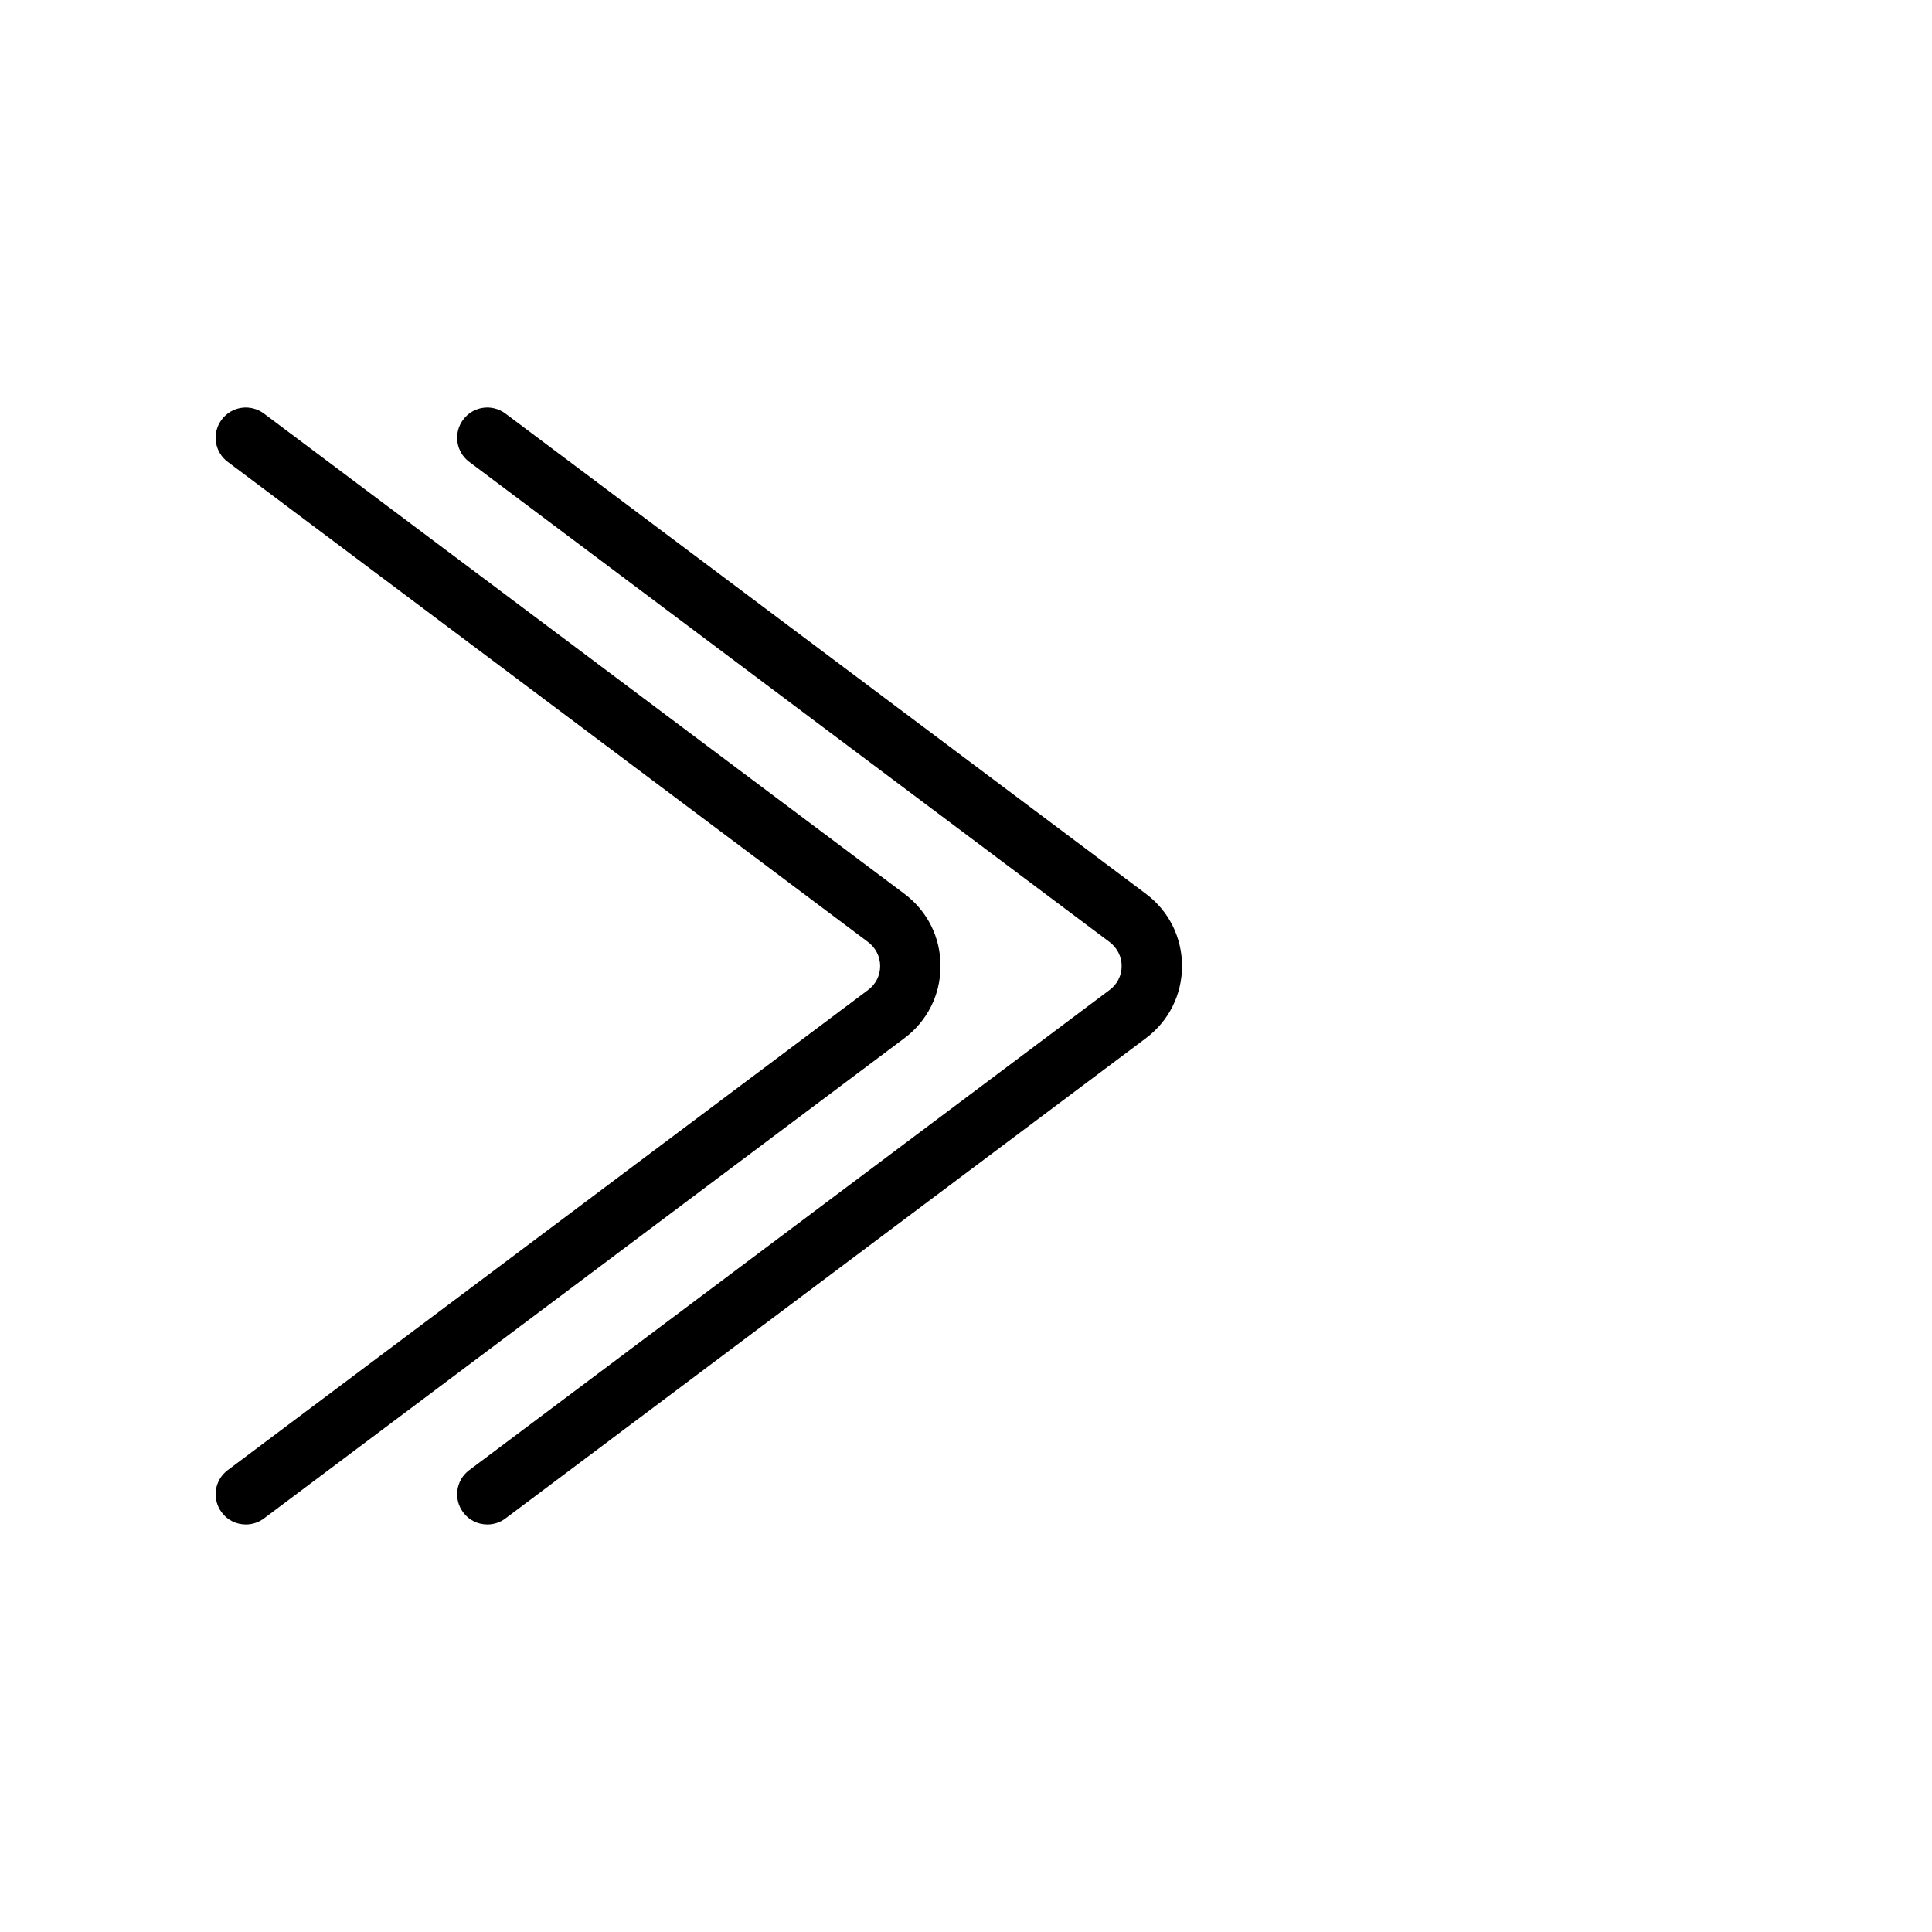
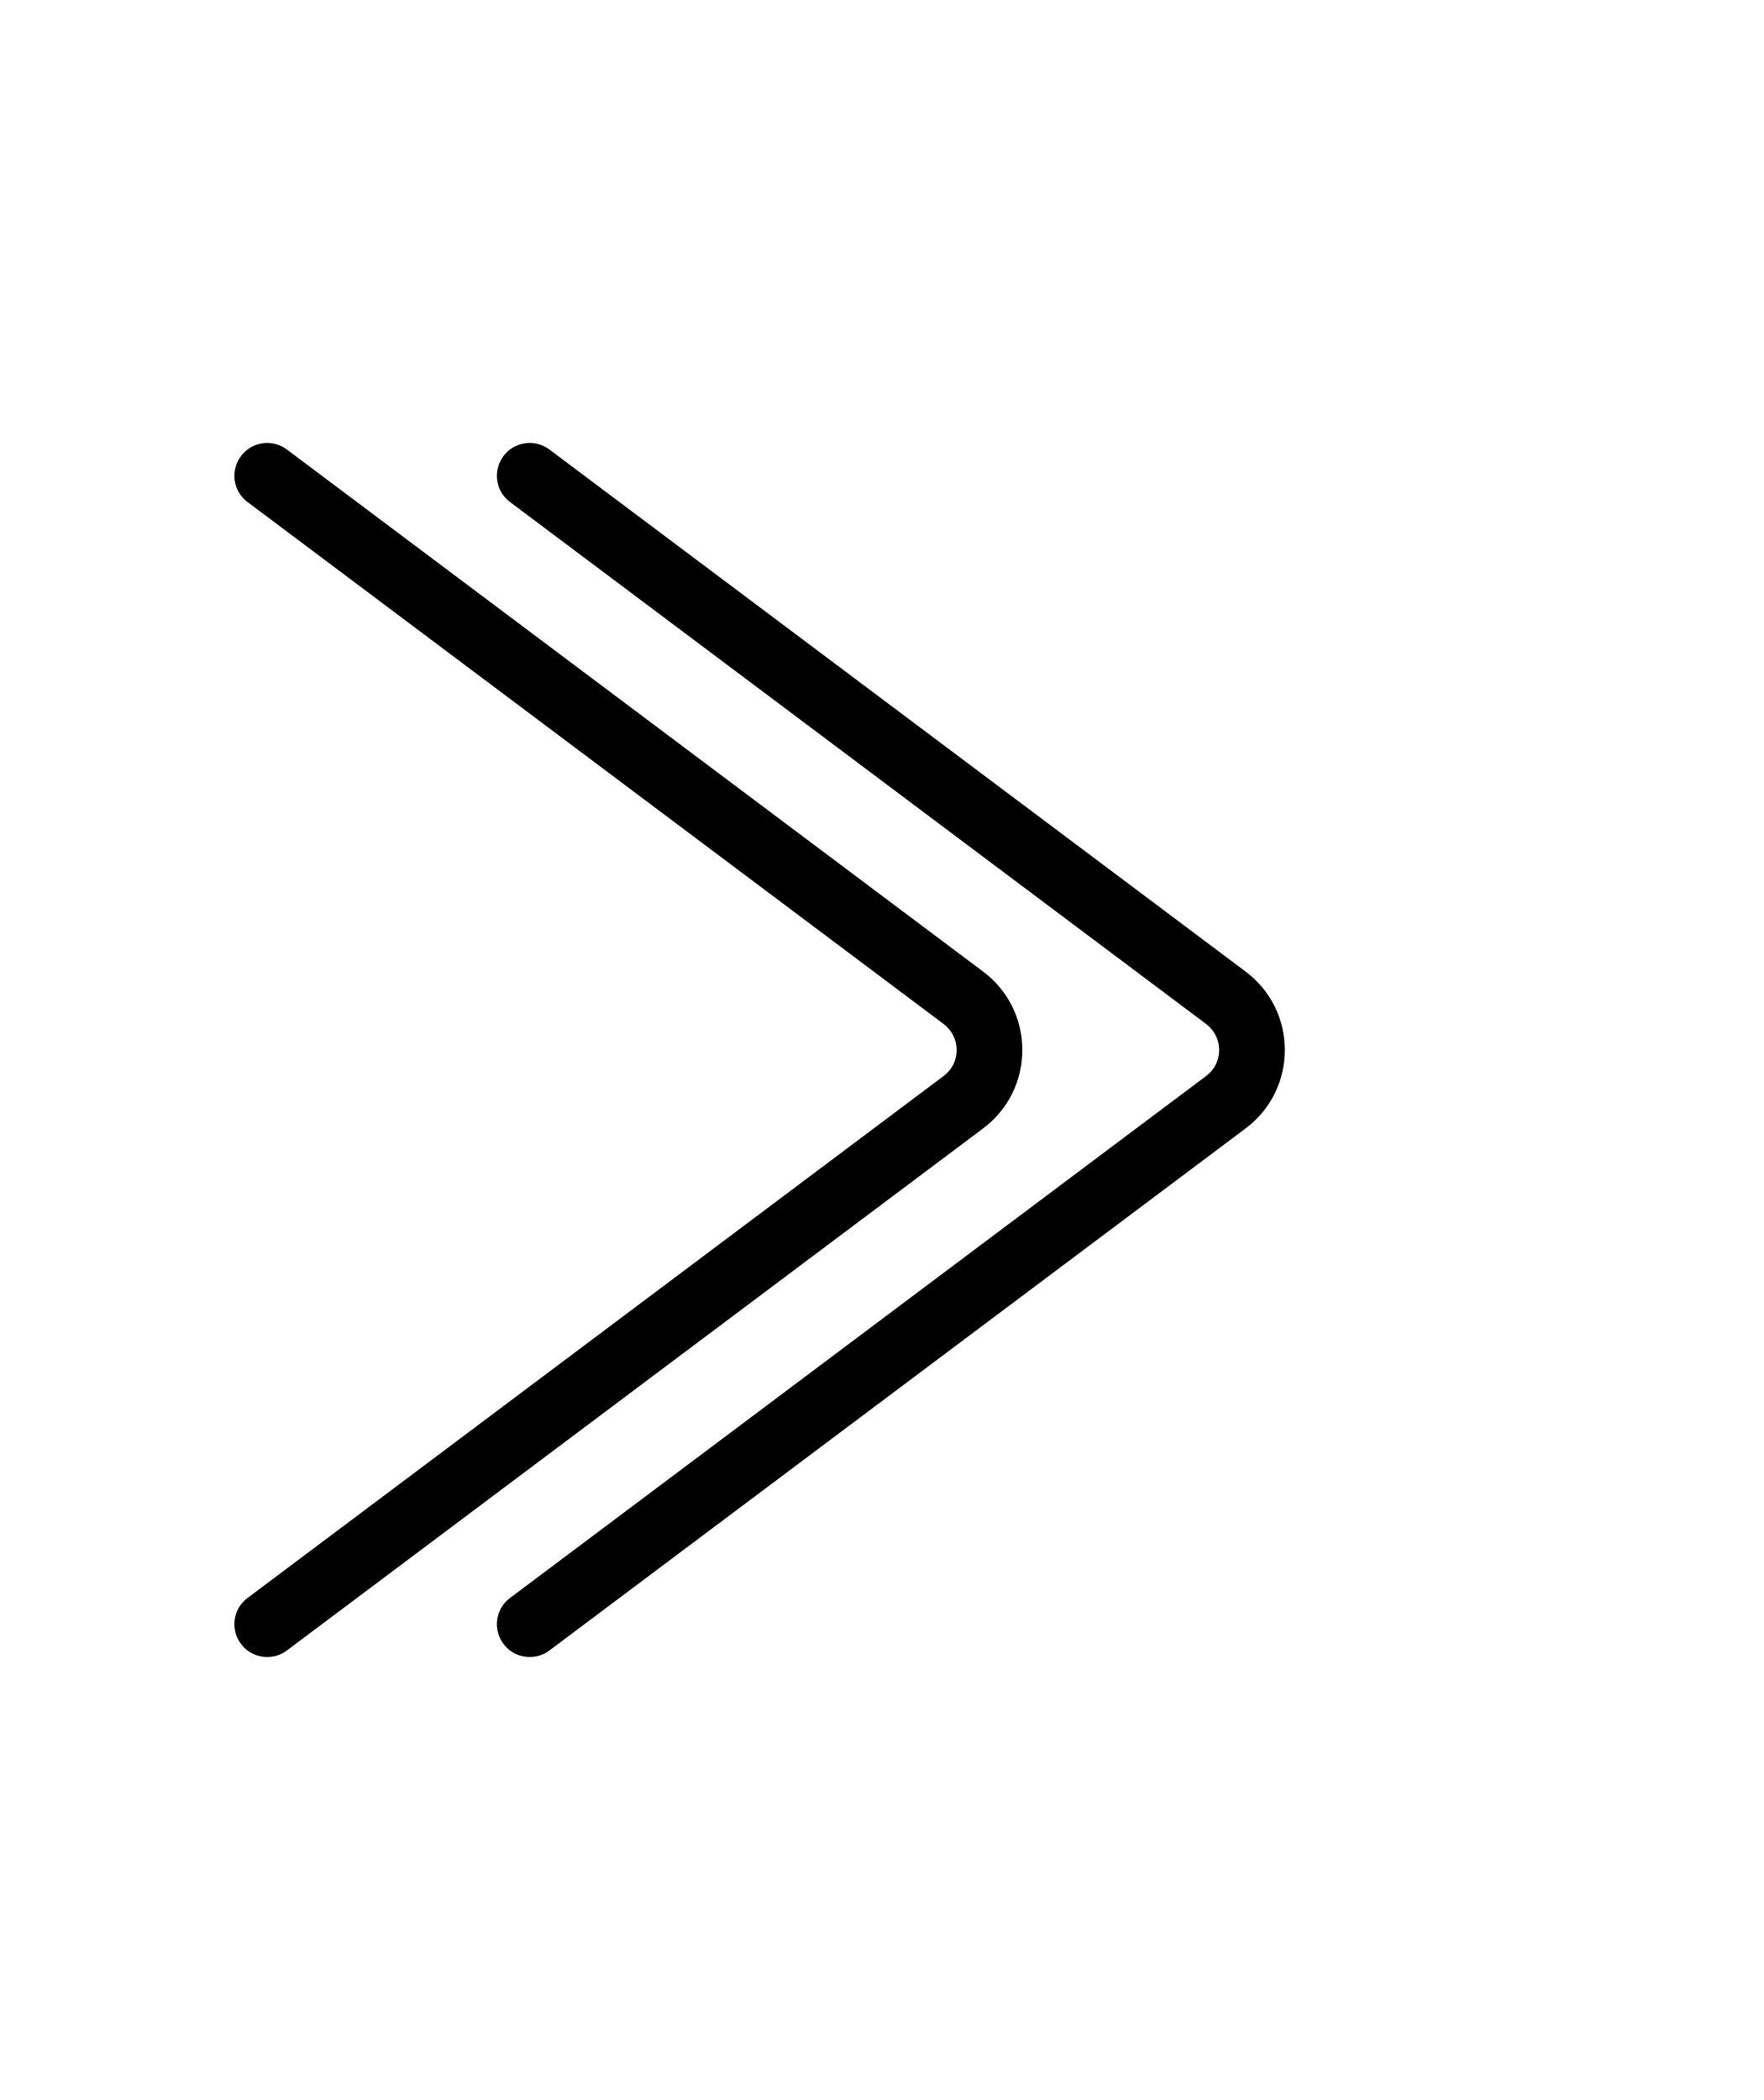
- <svg xmlns="http://www.w3.org/2000/svg" version="1.1" id="图层_1" x="0px" y="0px" viewBox="0 0 1024 1024" style="enable-background:new 0 0 1024 1024;" xml:space="preserve">
+ <svg xmlns="http://www.w3.org/2000/svg" version="1.1" id="图层_1" x="0px" y="0px" viewBox="0 0 860 1024" style="enable-background:new 0 0 860 1024;" xml:space="preserve">
  <path d="M130.3,808c3.3,0,6.7-1,9.6-3.2l339.4-254.5c12.2-9.1,19.2-23.1,19.2-38.3s-7-29.2-19.2-38.3L139.9,219.2  c-7.1-5.3-17.1-3.9-22.4,3.2c-5.3,7.1-3.9,17.1,3.2,22.4l339.4,254.5c4,3,6.4,7.7,6.4,12.7s-2.3,9.7-6.4,12.7L120.7,779.2  c-7.1,5.3-8.5,15.3-3.2,22.4C120.6,805.8,125.4,808,130.3,808z" />
  <path d="M258.3,808c3.3,0,6.7-1,9.6-3.2l339.4-254.5c12.2-9.1,19.2-23.1,19.2-38.3s-7-29.2-19.2-38.3L267.9,219.2  c-7.1-5.3-17.1-3.9-22.4,3.2c-5.3,7.1-3.9,17.1,3.2,22.4l339.4,254.5c4,3,6.4,7.7,6.4,12.7s-2.3,9.7-6.4,12.7L248.7,779.2  c-7.1,5.3-8.5,15.3-3.2,22.4C248.6,805.8,253.4,808,258.3,808z" />
</svg>
